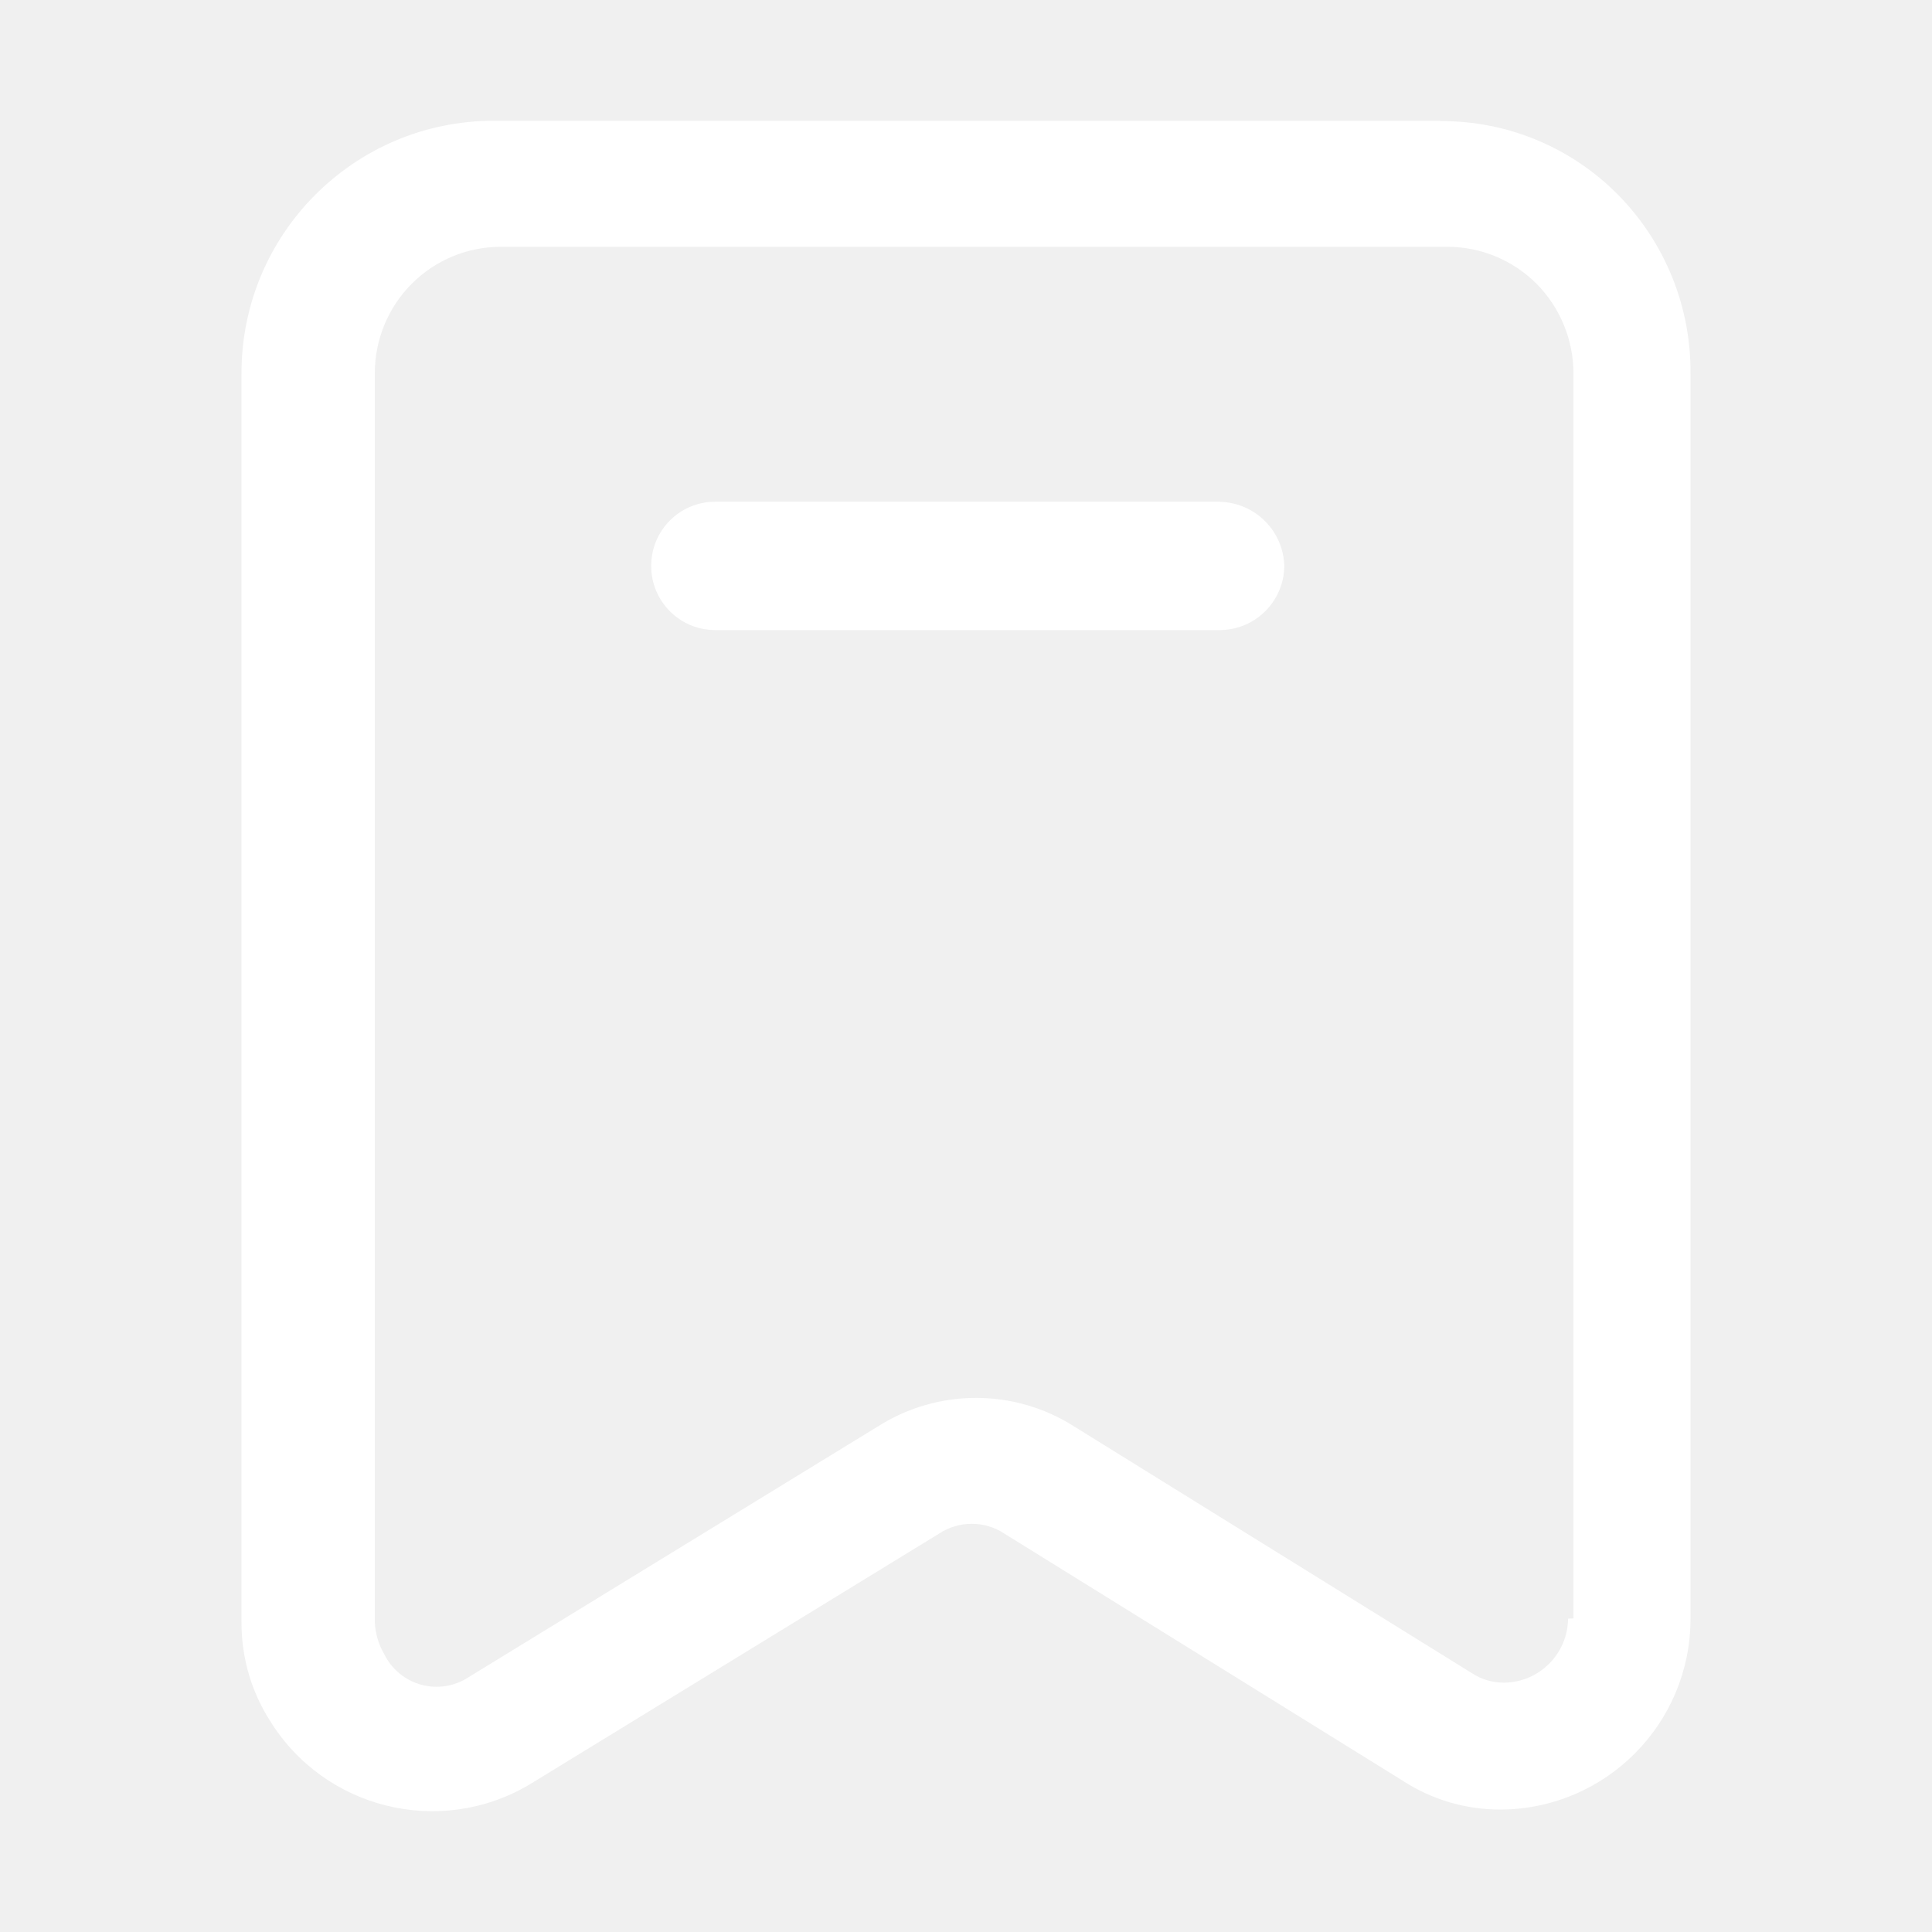
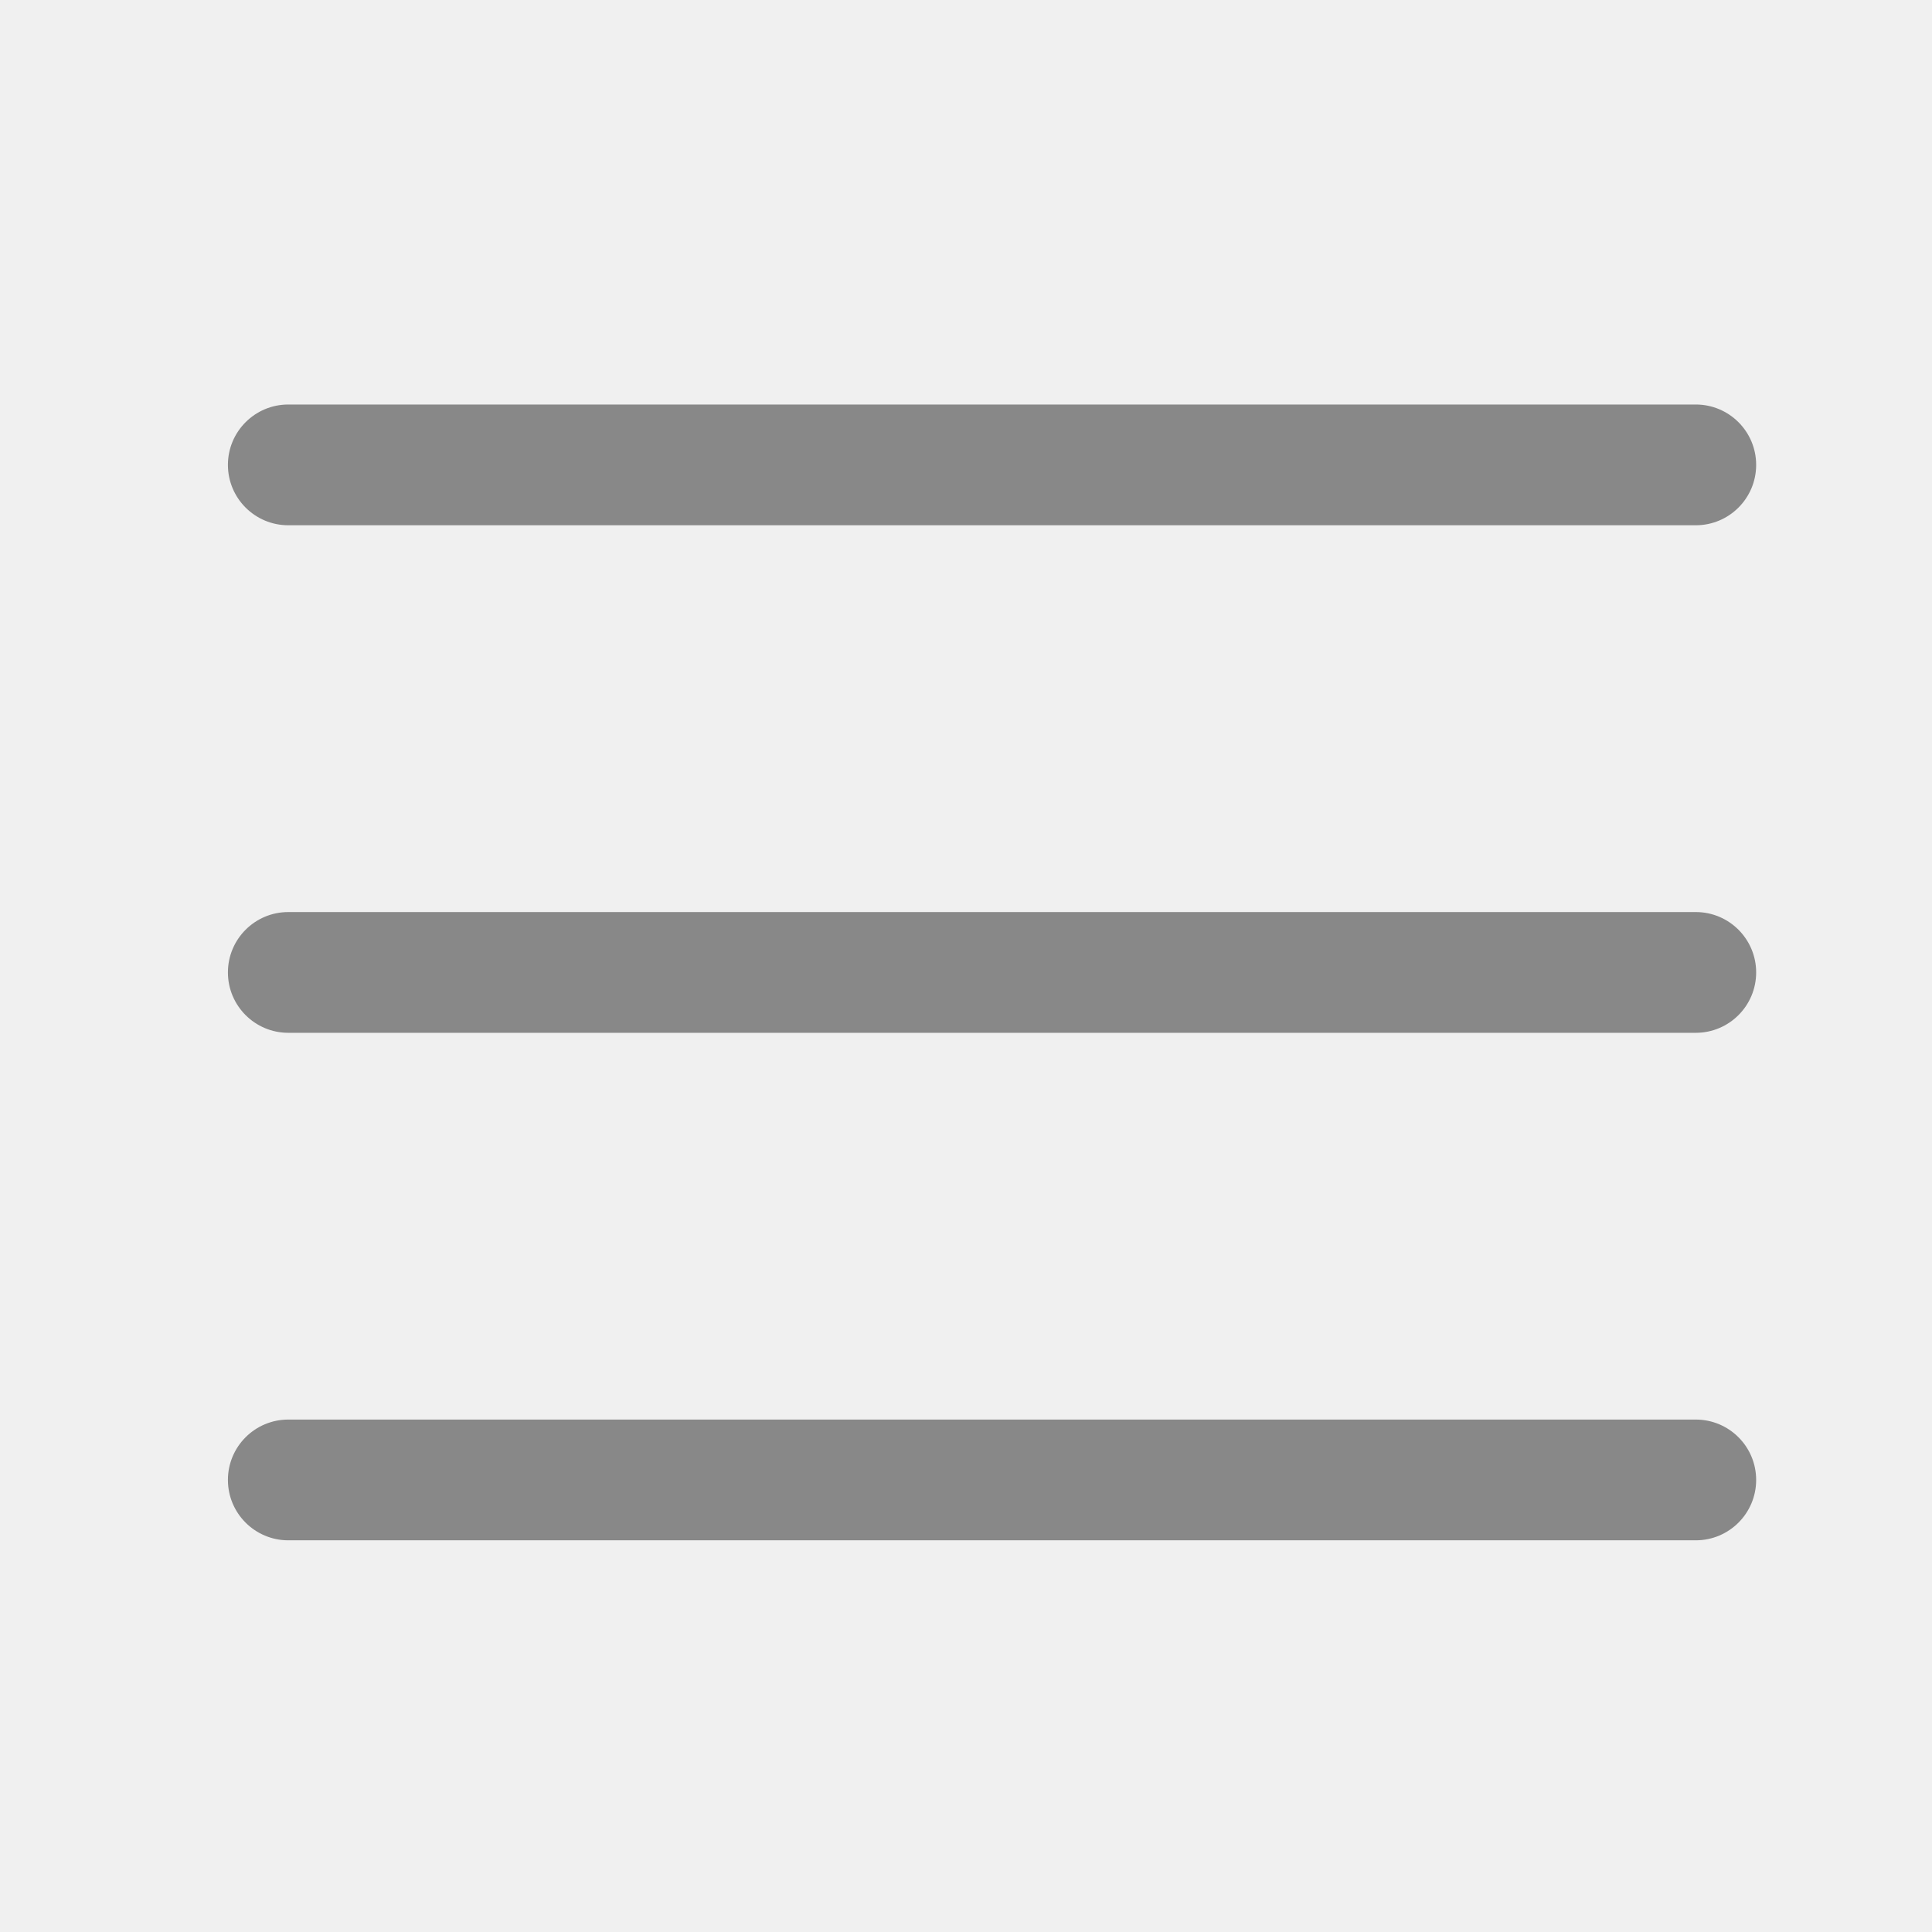
- <svg xmlns="http://www.w3.org/2000/svg" t="1756953474555" class="icon" viewBox="0 0 1024 1024" version="1.1" p-id="19642" width="48" height="48">
-   <path d="M763.328 64H261.44A133.76 133.76 0 0 0 128 198.016v661.888c-0.064 18.432 5.12 36.48 15.04 52.032a101.12 101.12 0 0 0 137.472 33.984l217.088-132.992c10.624-7.04 24.32-7.04 34.88 0l211.2 131.008c15.36 9.984 33.408 15.232 51.712 15.168A101.12 101.12 0 0 0 896 858.112V198.144a133.312 133.312 0 0 0-38.4-94.912 131.2 131.2 0 0 0-94.08-39.04L763.328 64z m67.776 793.92a34.24 34.24 0 0 1-33.92 33.92 30.72 30.72 0 0 1-16.896-4.928l-211.2-131.008a96.896 96.896 0 0 0-103.552 0l-217.088 132.992a30.912 30.912 0 0 1-44.8-12.16 36.992 36.992 0 0 1-4.992-16.96V197.824c0-17.792 7.04-34.88 19.584-47.424 12.48-12.544 29.44-19.584 47.104-19.584h501.888c17.664 0 34.624 7.04 47.168 19.584 12.48 12.608 19.52 29.632 19.584 47.424v659.968l-2.88 0.128z m-184.32-592H378.88a33.92 33.92 0 0 0-33.728 34.048 33.92 33.92 0 0 0 33.728 33.984h267.968a34.304 34.304 0 0 0 33.856-33.92 34.944 34.944 0 0 0-33.92-34.048z" fill="#ffffff" p-id="19643" />
+ <svg xmlns="http://www.w3.org/2000/svg" t="1757497922087" class="icon" viewBox="0 0 1024 1024" version="1.1" p-id="24468" width="48" height="48">
+   <path d="M898.8 278.4H152.8a32 32 0 0 1 0-64h746a32 32 0 0 1 0 64zM898.8 547.408H152.8a32 32 0 0 1 0-64h746a32 32 0 0 1 0 64zM898.8 816.4H152.8a32 32 0 0 1 0-64h746a32 32 0 0 1 0 64z" fill="#888888" p-id="24469" />
</svg>
